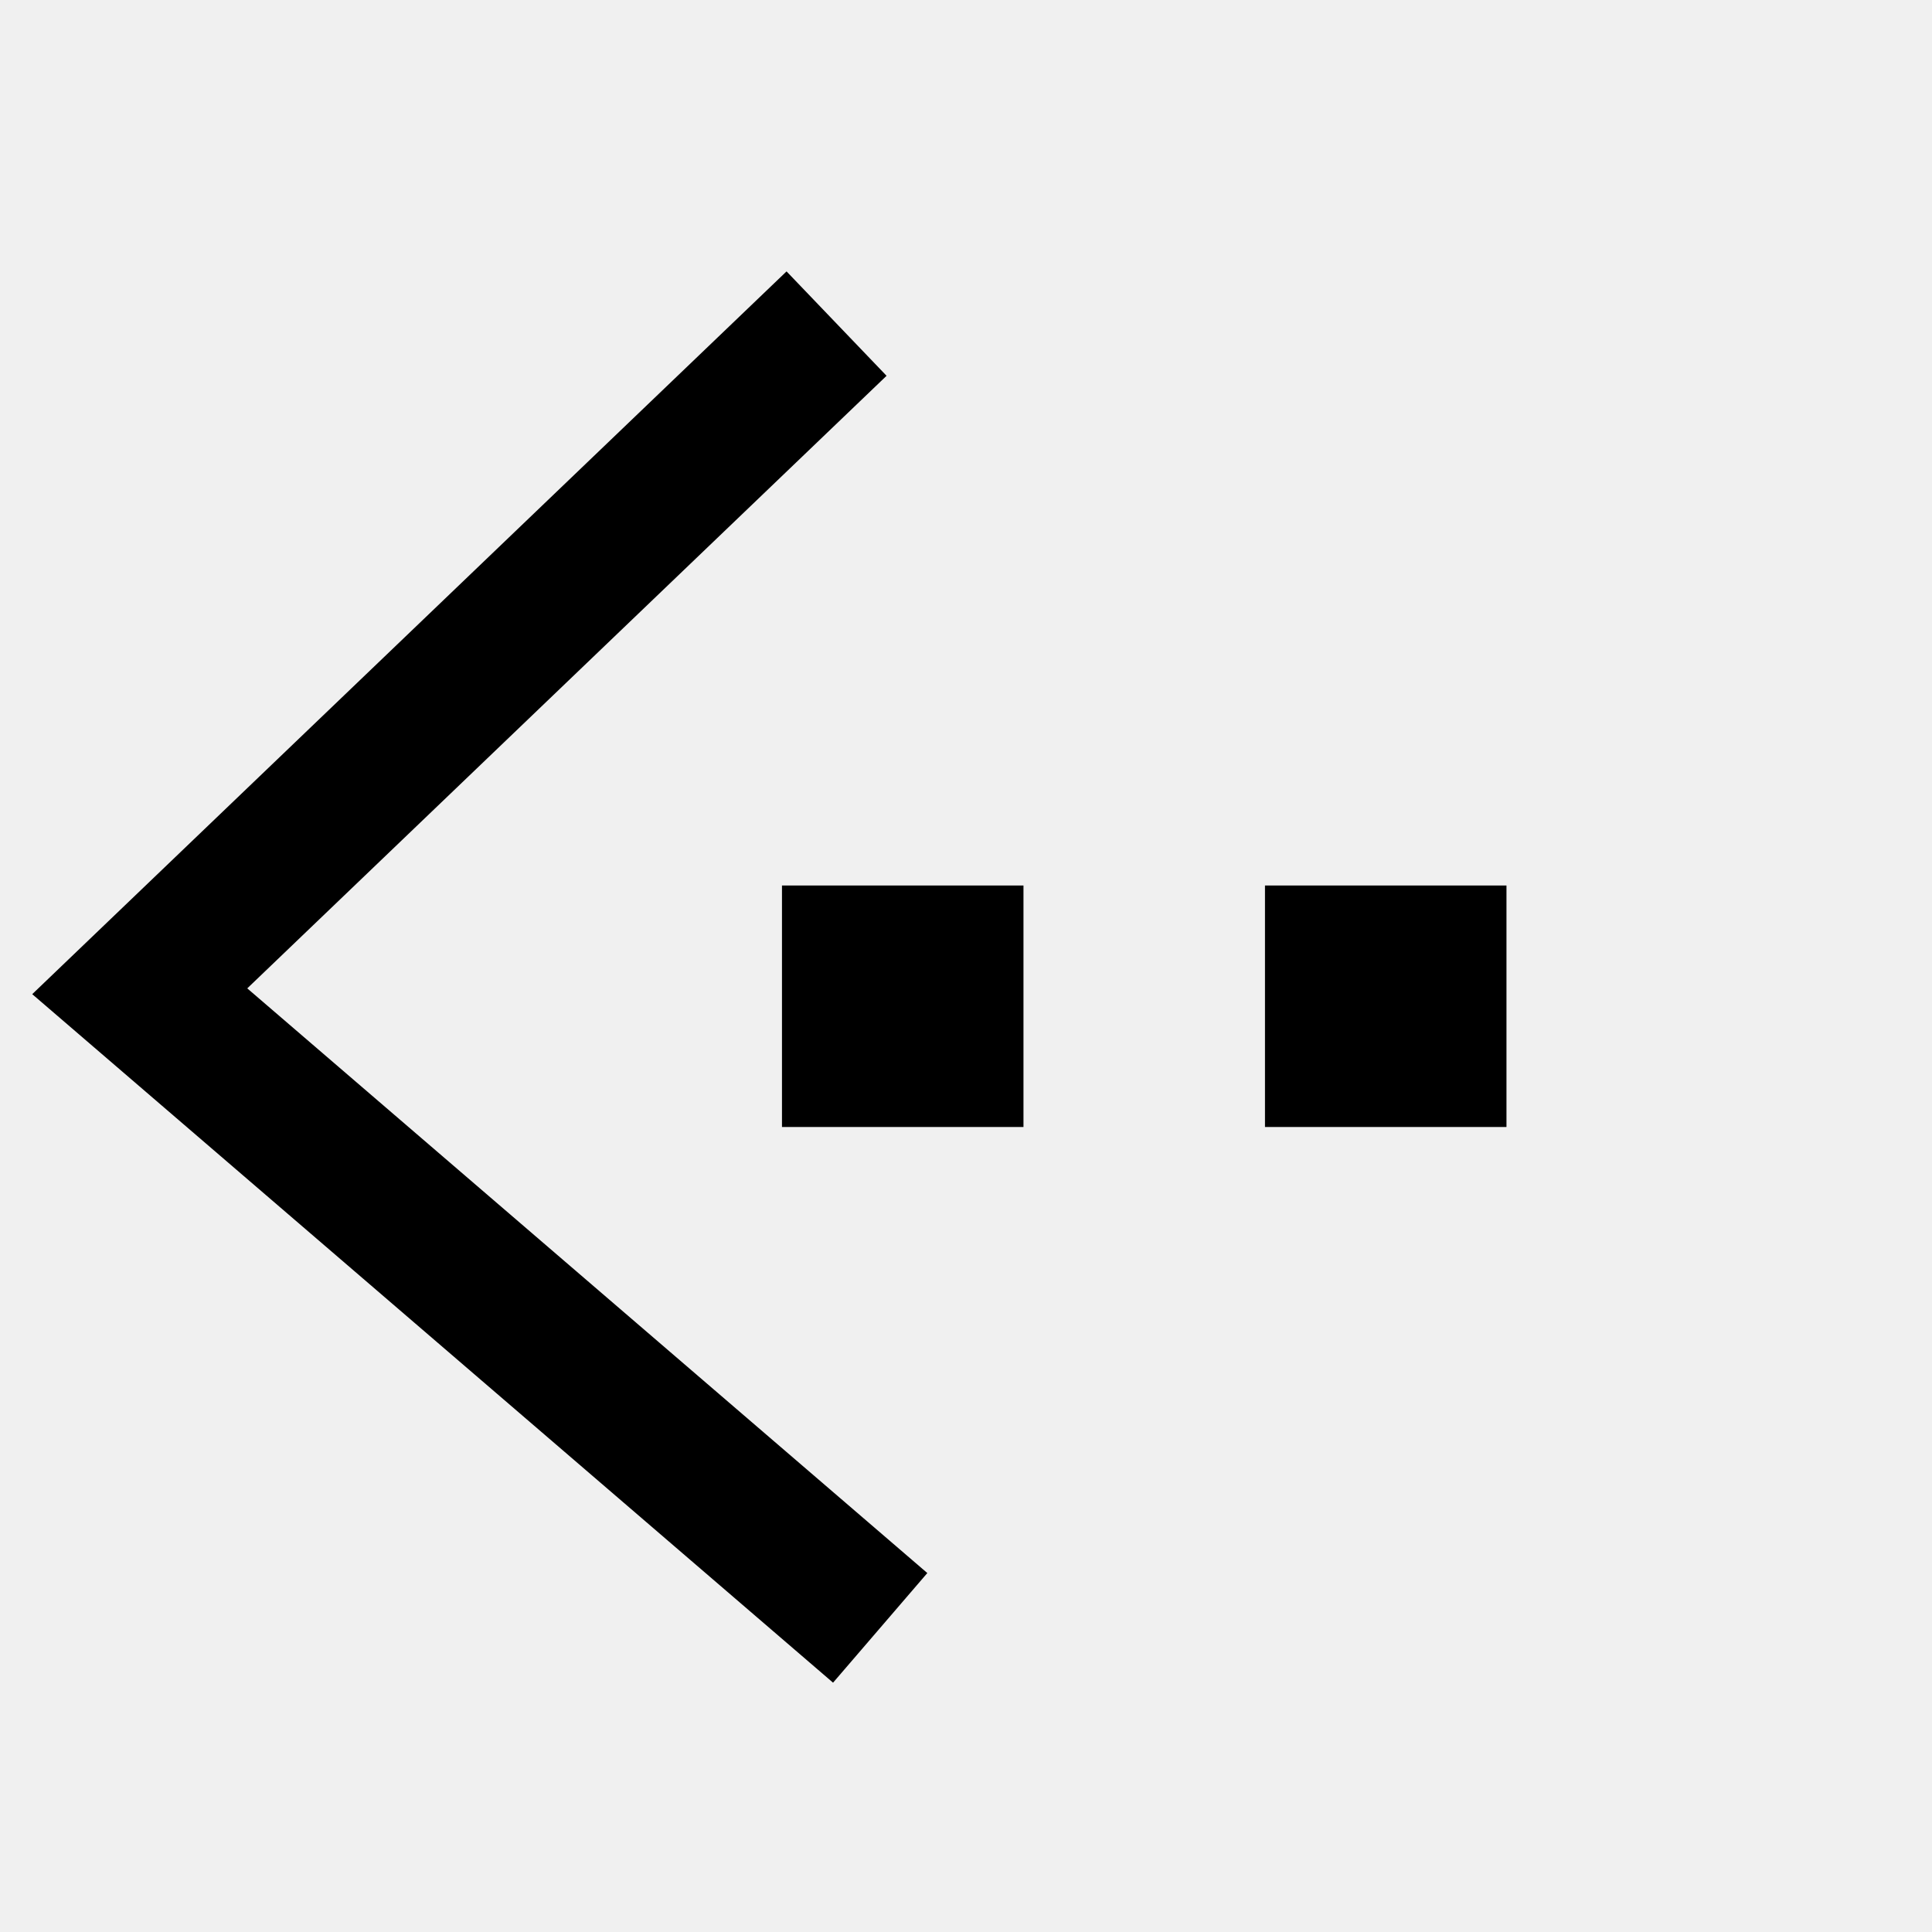
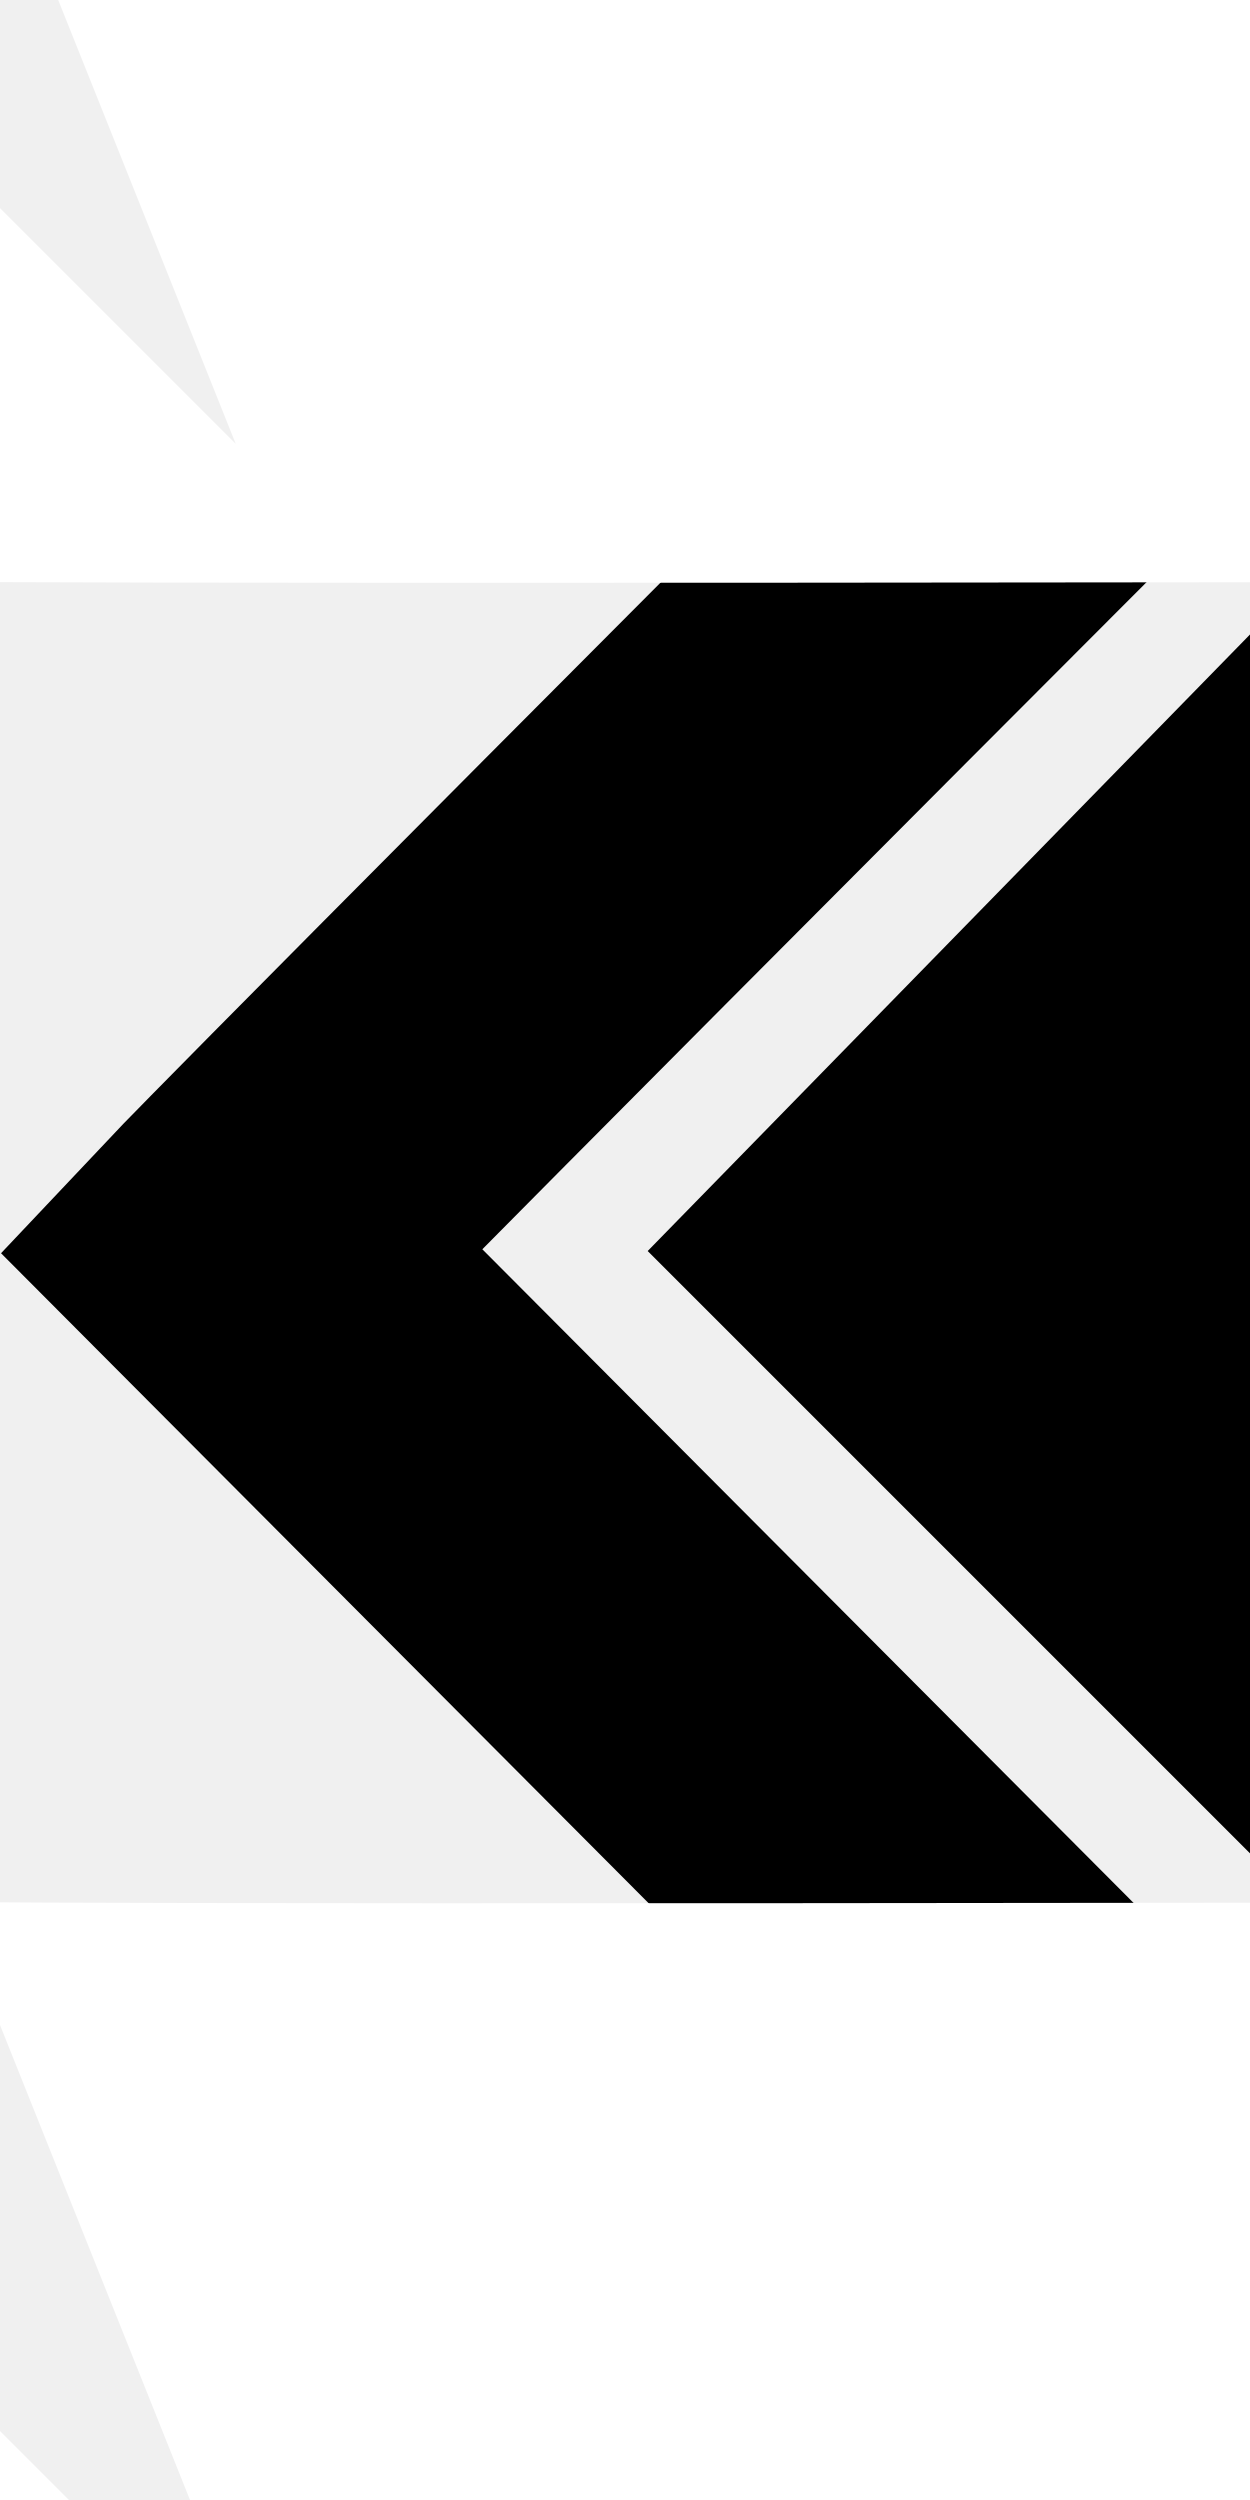
- <svg xmlns="http://www.w3.org/2000/svg" width="12" height="12" id="svg2" version="1.1">
+ <svg xmlns="http://www.w3.org/2000/svg" width="20" height="40" id="svg2" version="1.1">
  <defs id="defs4" />
-   <g id="layer1" transform="translate(0,-1040.362)">
-     <path style="fill:none;stroke:#000000;stroke-width:0.898;stroke-linecap:butt;stroke-linejoin:miter;stroke-miterlimit:4;stroke-opacity:1;stroke-dasharray:none" d="m 5.196,1042.372 -4.328,4.147 4.599,3.954" id="path3009" />
-     <rect style="fill:#000000;fill-opacity:1;stroke:#000000;stroke-width:0;stroke-miterlimit:4;stroke-opacity:0;stroke-dasharray:none" id="rect3817" width="1.5" height="1.5" x="7.857" y="1045.862" />
-     <rect style="fill:#000000;fill-opacity:1;stroke:#000000;stroke-width:0;stroke-miterlimit:4;stroke-opacity:0;stroke-dasharray:none" id="rect3817-5" width="1.5" height="1.5" x="4.857" y="1045.862" />
+   <g id="layer1" transform="translate(0,-1012.362)">
+     <path style="fill:none;stroke:#000000;stroke-width:5.5;stroke-linecap:butt;stroke-linejoin:miter;stroke-miterlimit:4;stroke-opacity:1;stroke-dasharray:none" d="m 25.262,1010.863 c -20,20 -21.415,21.499 -21.415,21.499 l 22.415,22.498" id="path3819" />
+     <path style="fill:none;stroke:#000000;stroke-width:4;stroke-linecap:butt;stroke-linejoin:miter;stroke-miterlimit:4;stroke-opacity:1;stroke-dasharray:none" d="m 25.875,1019.362 c -12.7,13 -12.7,13 -12.7,13 l 13,13" id="path3819-7" />
+     <path style="fill:none;stroke:#000000;stroke-width:7;stroke-linecap:butt;stroke-linejoin:miter;stroke-miterlimit:4;stroke-opacity:1;stroke-dasharray:none" d="m 26.235,1024.136 -0.083,16.32 -7.91,-8.077 z" id="path3839" />
+     <path style="fill:none;stroke:#ffffff;stroke-width:15;stroke-linecap:butt;stroke-linejoin:miter;stroke-miterlimit:4;stroke-opacity:1;stroke-dasharray:none" d="m 30.792,1014.161 c -32.382,0.059 -32.323,0 -32.323,0" id="path2994" />
+     <path style="fill:none;stroke:#ffffff;stroke-width:15;stroke-linecap:butt;stroke-linejoin:miter;stroke-miterlimit:4;stroke-opacity:1;stroke-dasharray:none" d="m 31.352,1050.288 c -32.382,0.059 -32.323,0 -32.323,0" id="path2994-2" />
  </g>
</svg>
